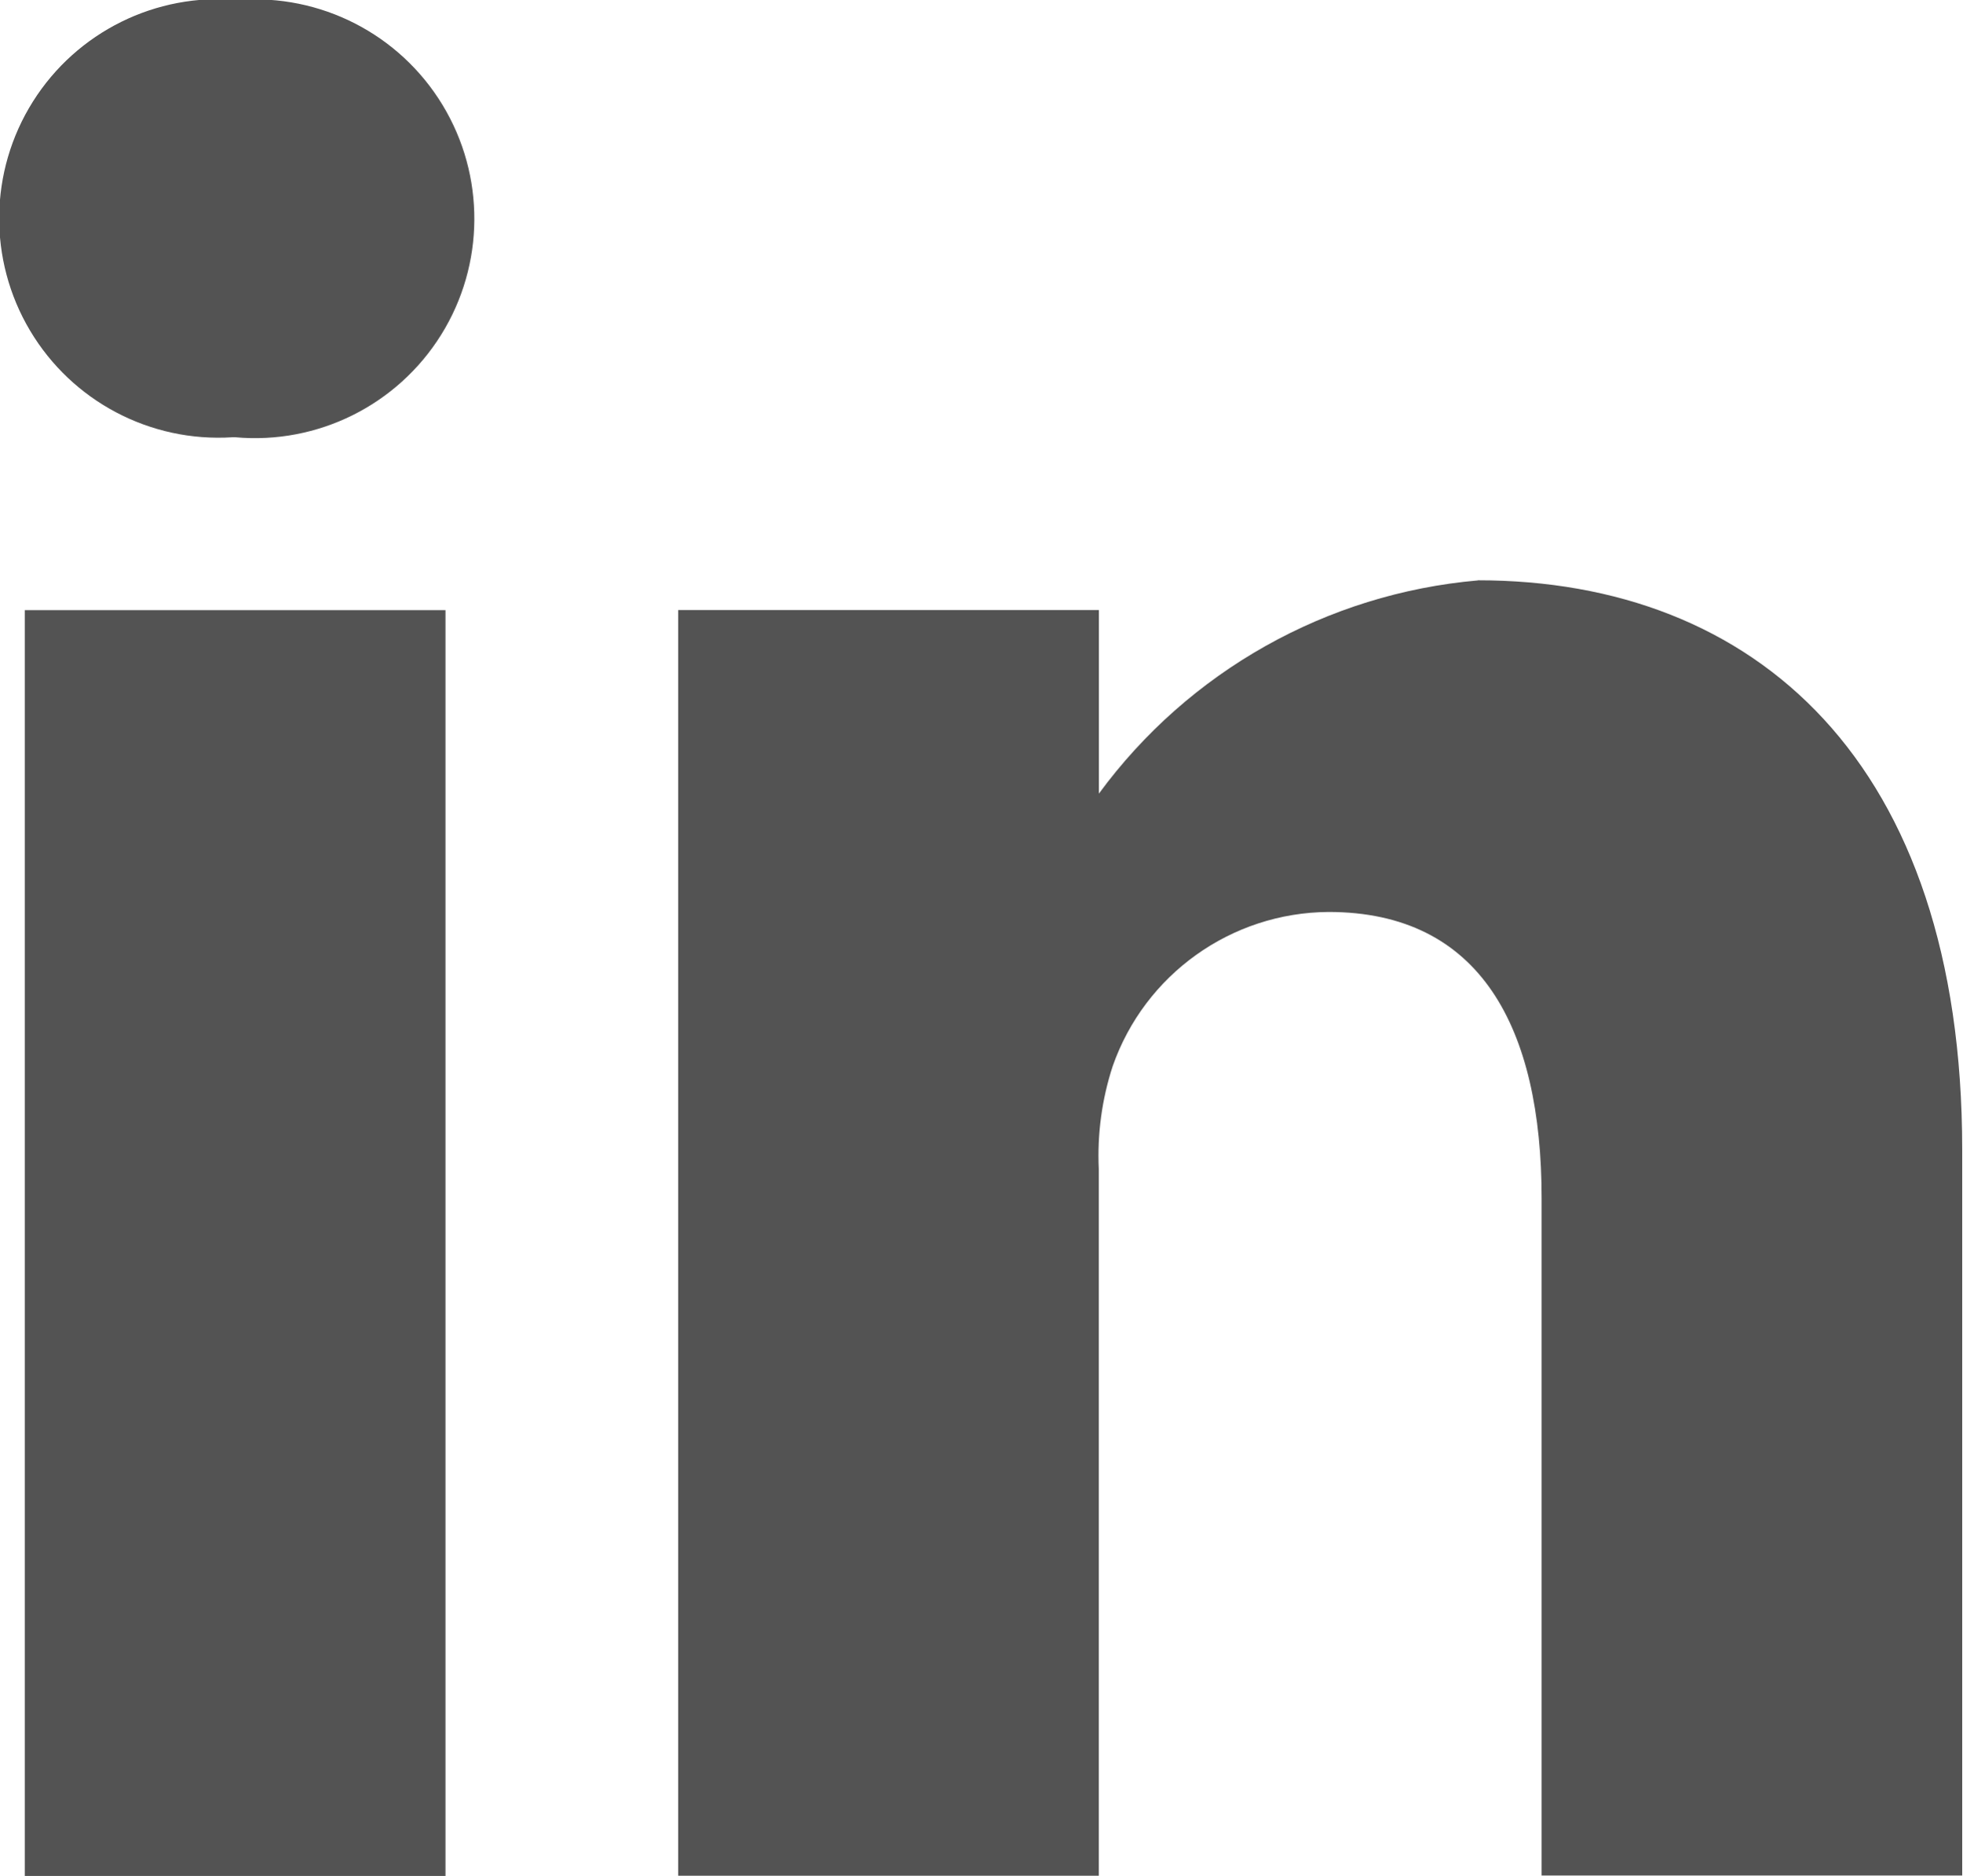
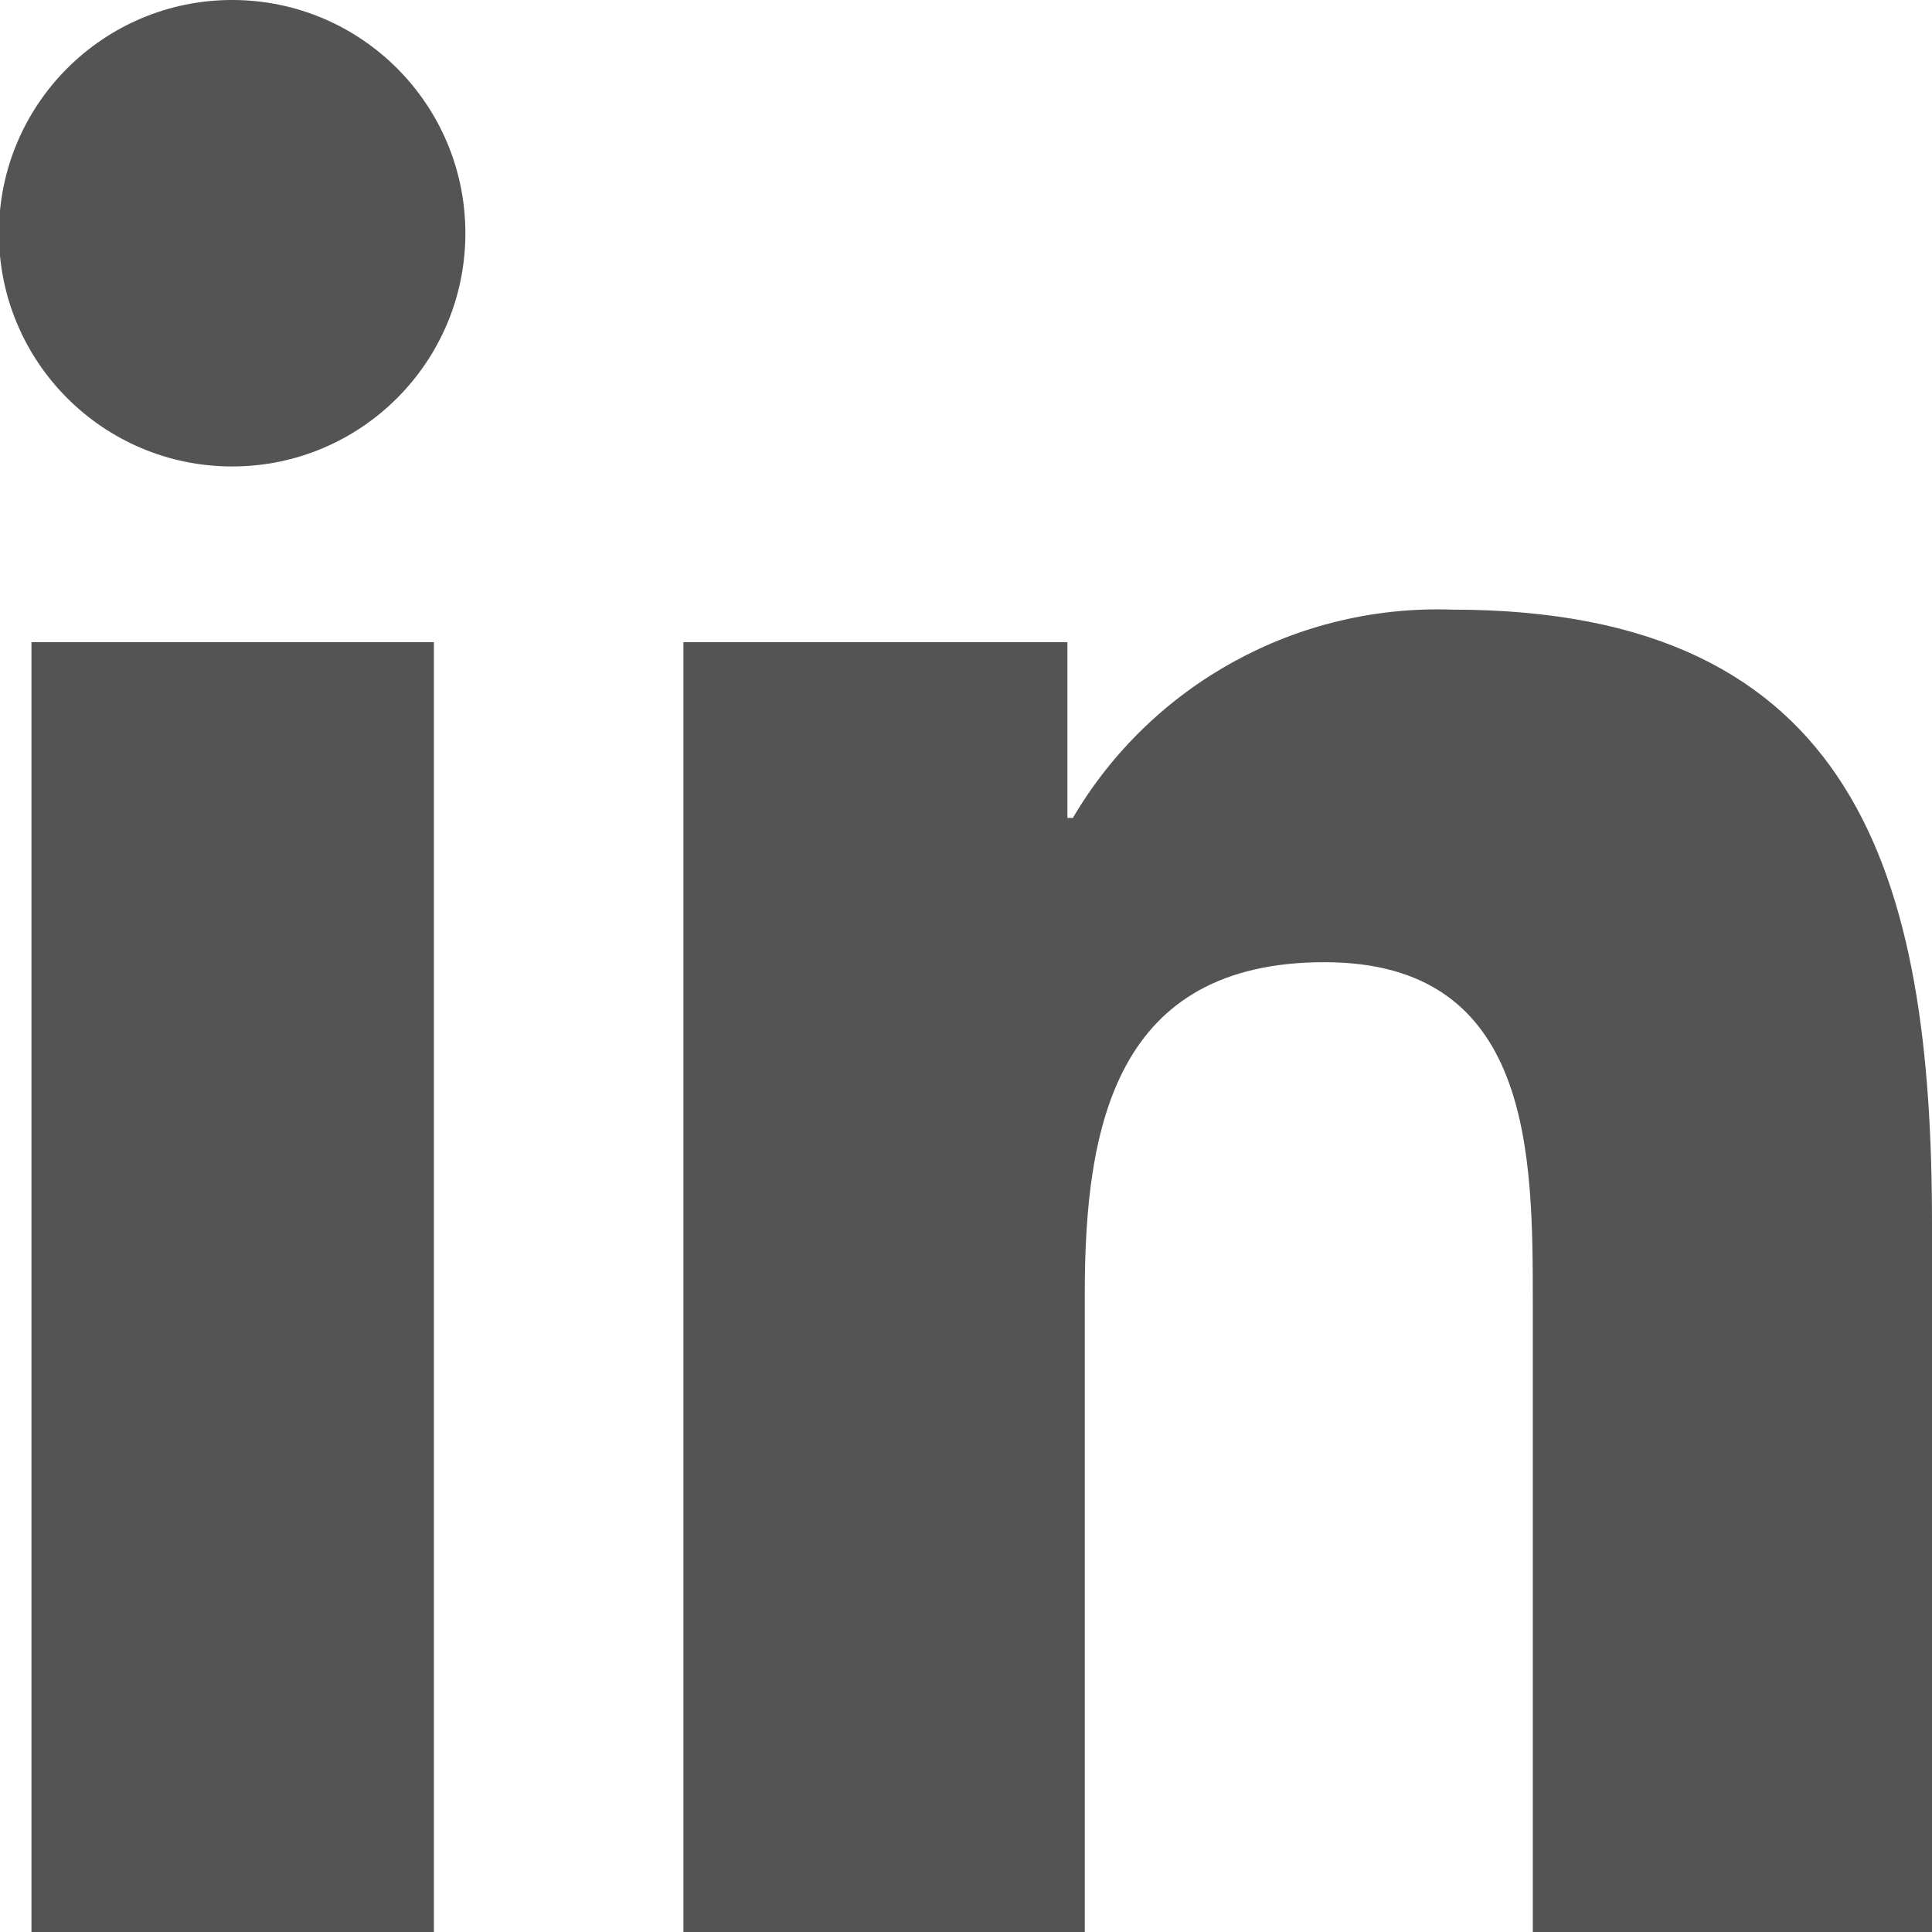
- <svg xmlns="http://www.w3.org/2000/svg" width="17.808" height="17.022" viewBox="0 0 17.808 17.022">
-   <g id="linkedin" transform="translate(0 0)">
-     <path id="Path_790" data-name="Path 790" d="M2.16-.668A1.99,1.99,0,1,0,2.11,3.3h.025A1.991,1.991,0,1,0,2.16-.668Zm0,0" transform="translate(0 0.668)" fill="#535353" />
-     <path id="Path_791" data-name="Path 791" d="M8.109,198.313h3.818V209.8H8.109Zm0,0" transform="translate(-7.884 -192.776)" fill="#535353" />
-     <path id="Path_792" data-name="Path 792" d="M228.473,188.625a4.783,4.783,0,0,0-3.44,1.935v-1.666h-3.818V200.38h3.817v-6.414a2.616,2.616,0,0,1,.126-.932,2.09,2.09,0,0,1,1.959-1.4c1.381,0,1.934,1.053,1.934,2.6v6.144h3.817v-6.585c0-3.528-1.883-5.169-4.395-5.169Zm0,0" transform="translate(-215.06 -183.358)" fill="#535353" />
+ <svg xmlns="http://www.w3.org/2000/svg" viewBox="0 0 17.81 17.81">
+   <defs>
+     <style>.cls-1{fill:#535453;}</style>
+   </defs>
+   <g id="Layer_2" data-name="Layer 2">
+     <g id="Layer_1-2" data-name="Layer 1">
+       <path class="cls-1" d="M17.81,17.81h0V11.28c0-3.2-.69-5.66-4.42-5.66a3.9,3.9,0,0,0-3.5,1.92H9.84V5.92H6.3V17.81H10V11.92c0-1.55.29-3.05,2.21-3.05s1.92,1.77,1.92,3.15v5.79Z" />
+       <path class="cls-1" d="M.29,5.92H4V17.81H.29Z" />
+       <path class="cls-1" d="M2.14,0a2.15,2.15,0,0,0,0,4.3,2.15,2.15,0,0,0,0-4.3Z" />
+     </g>
  </g>
</svg>
